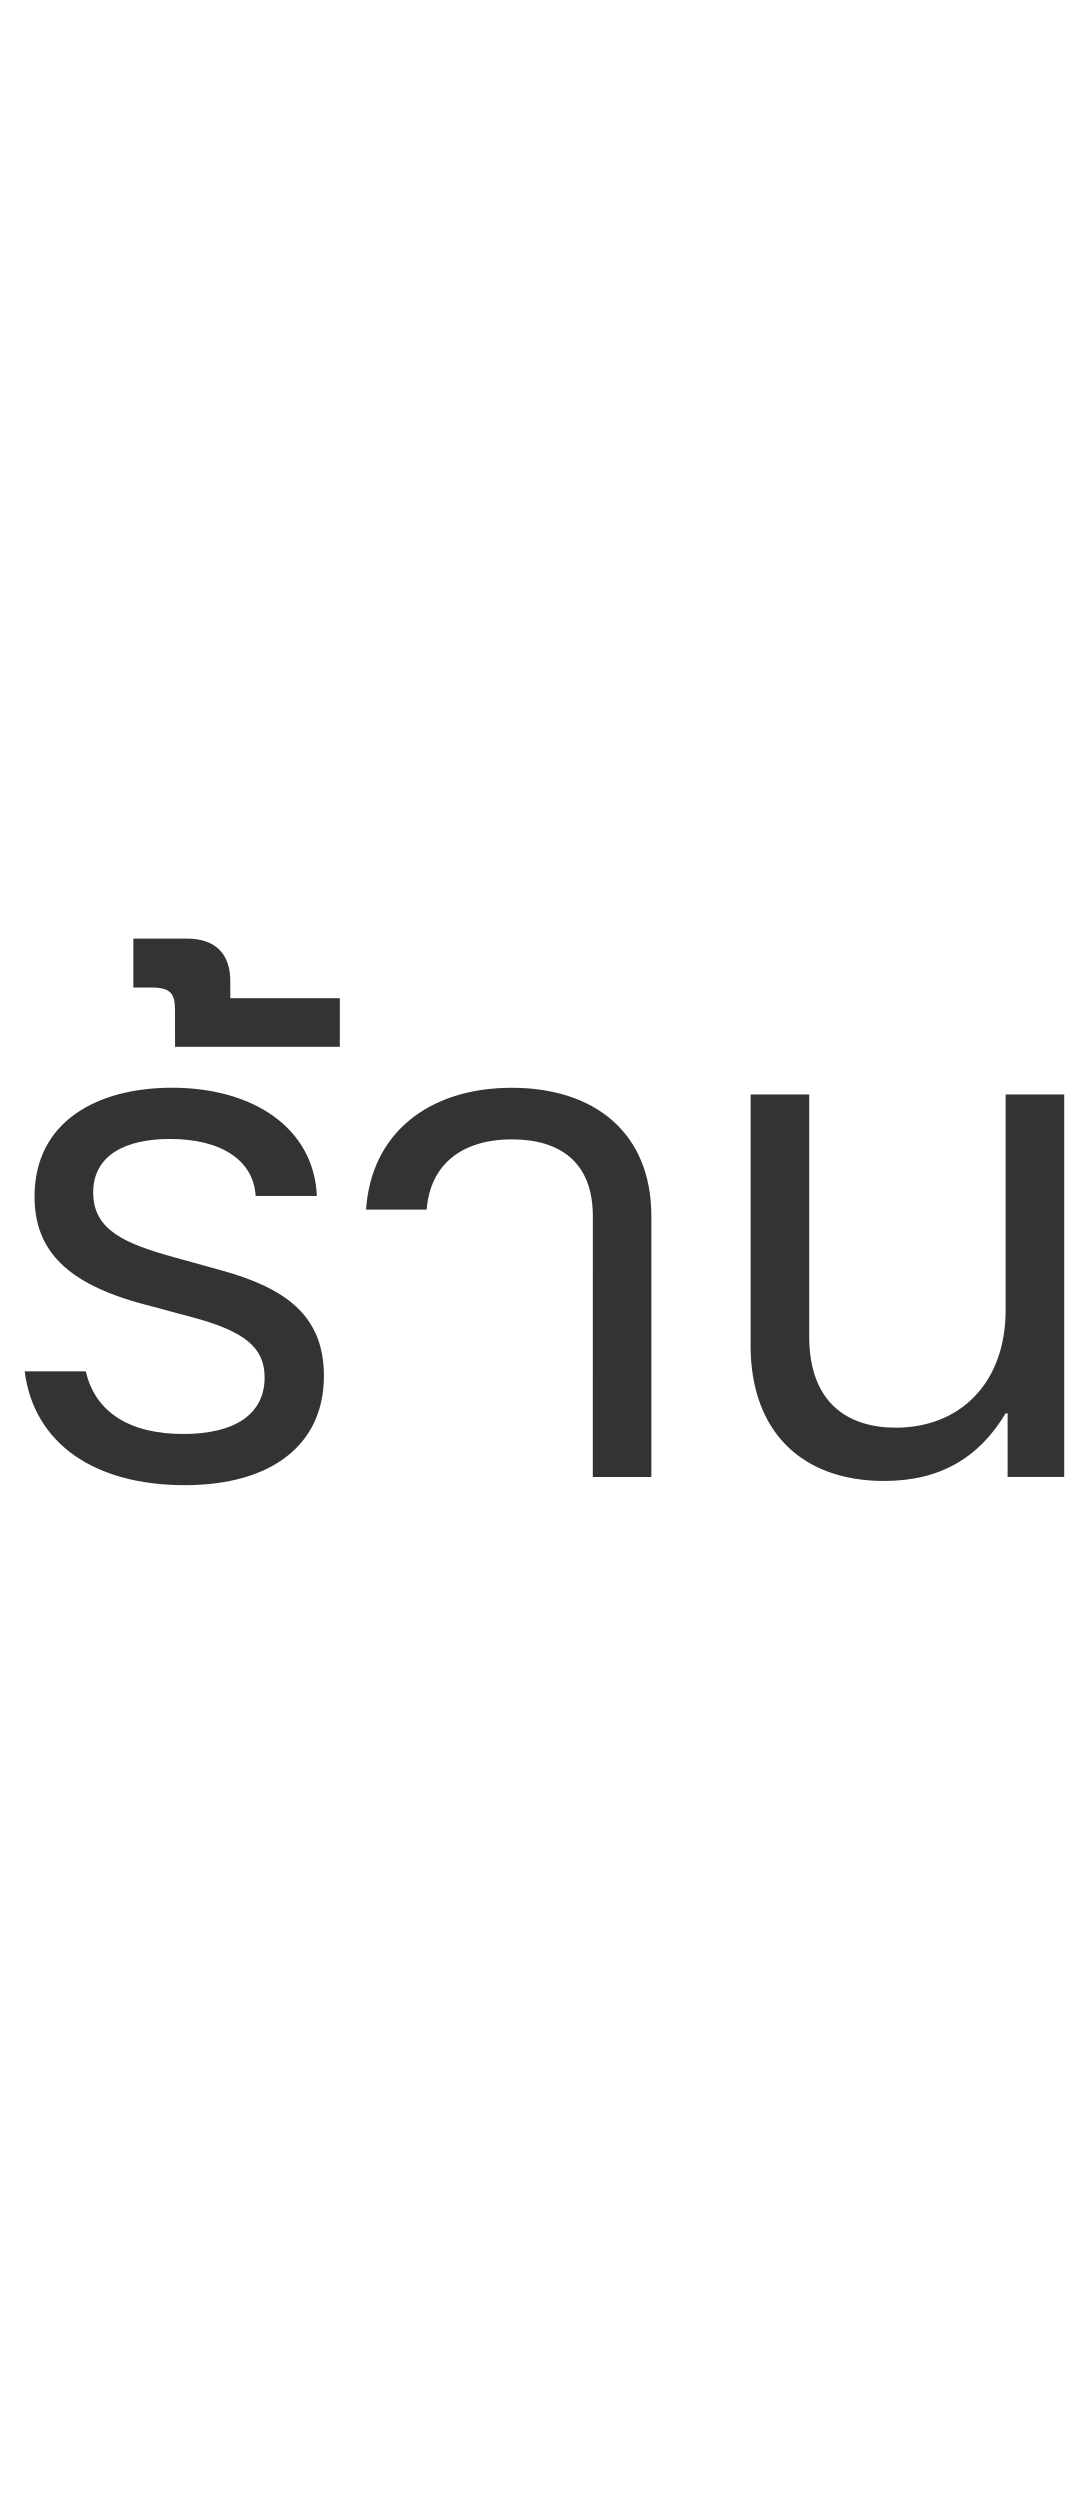
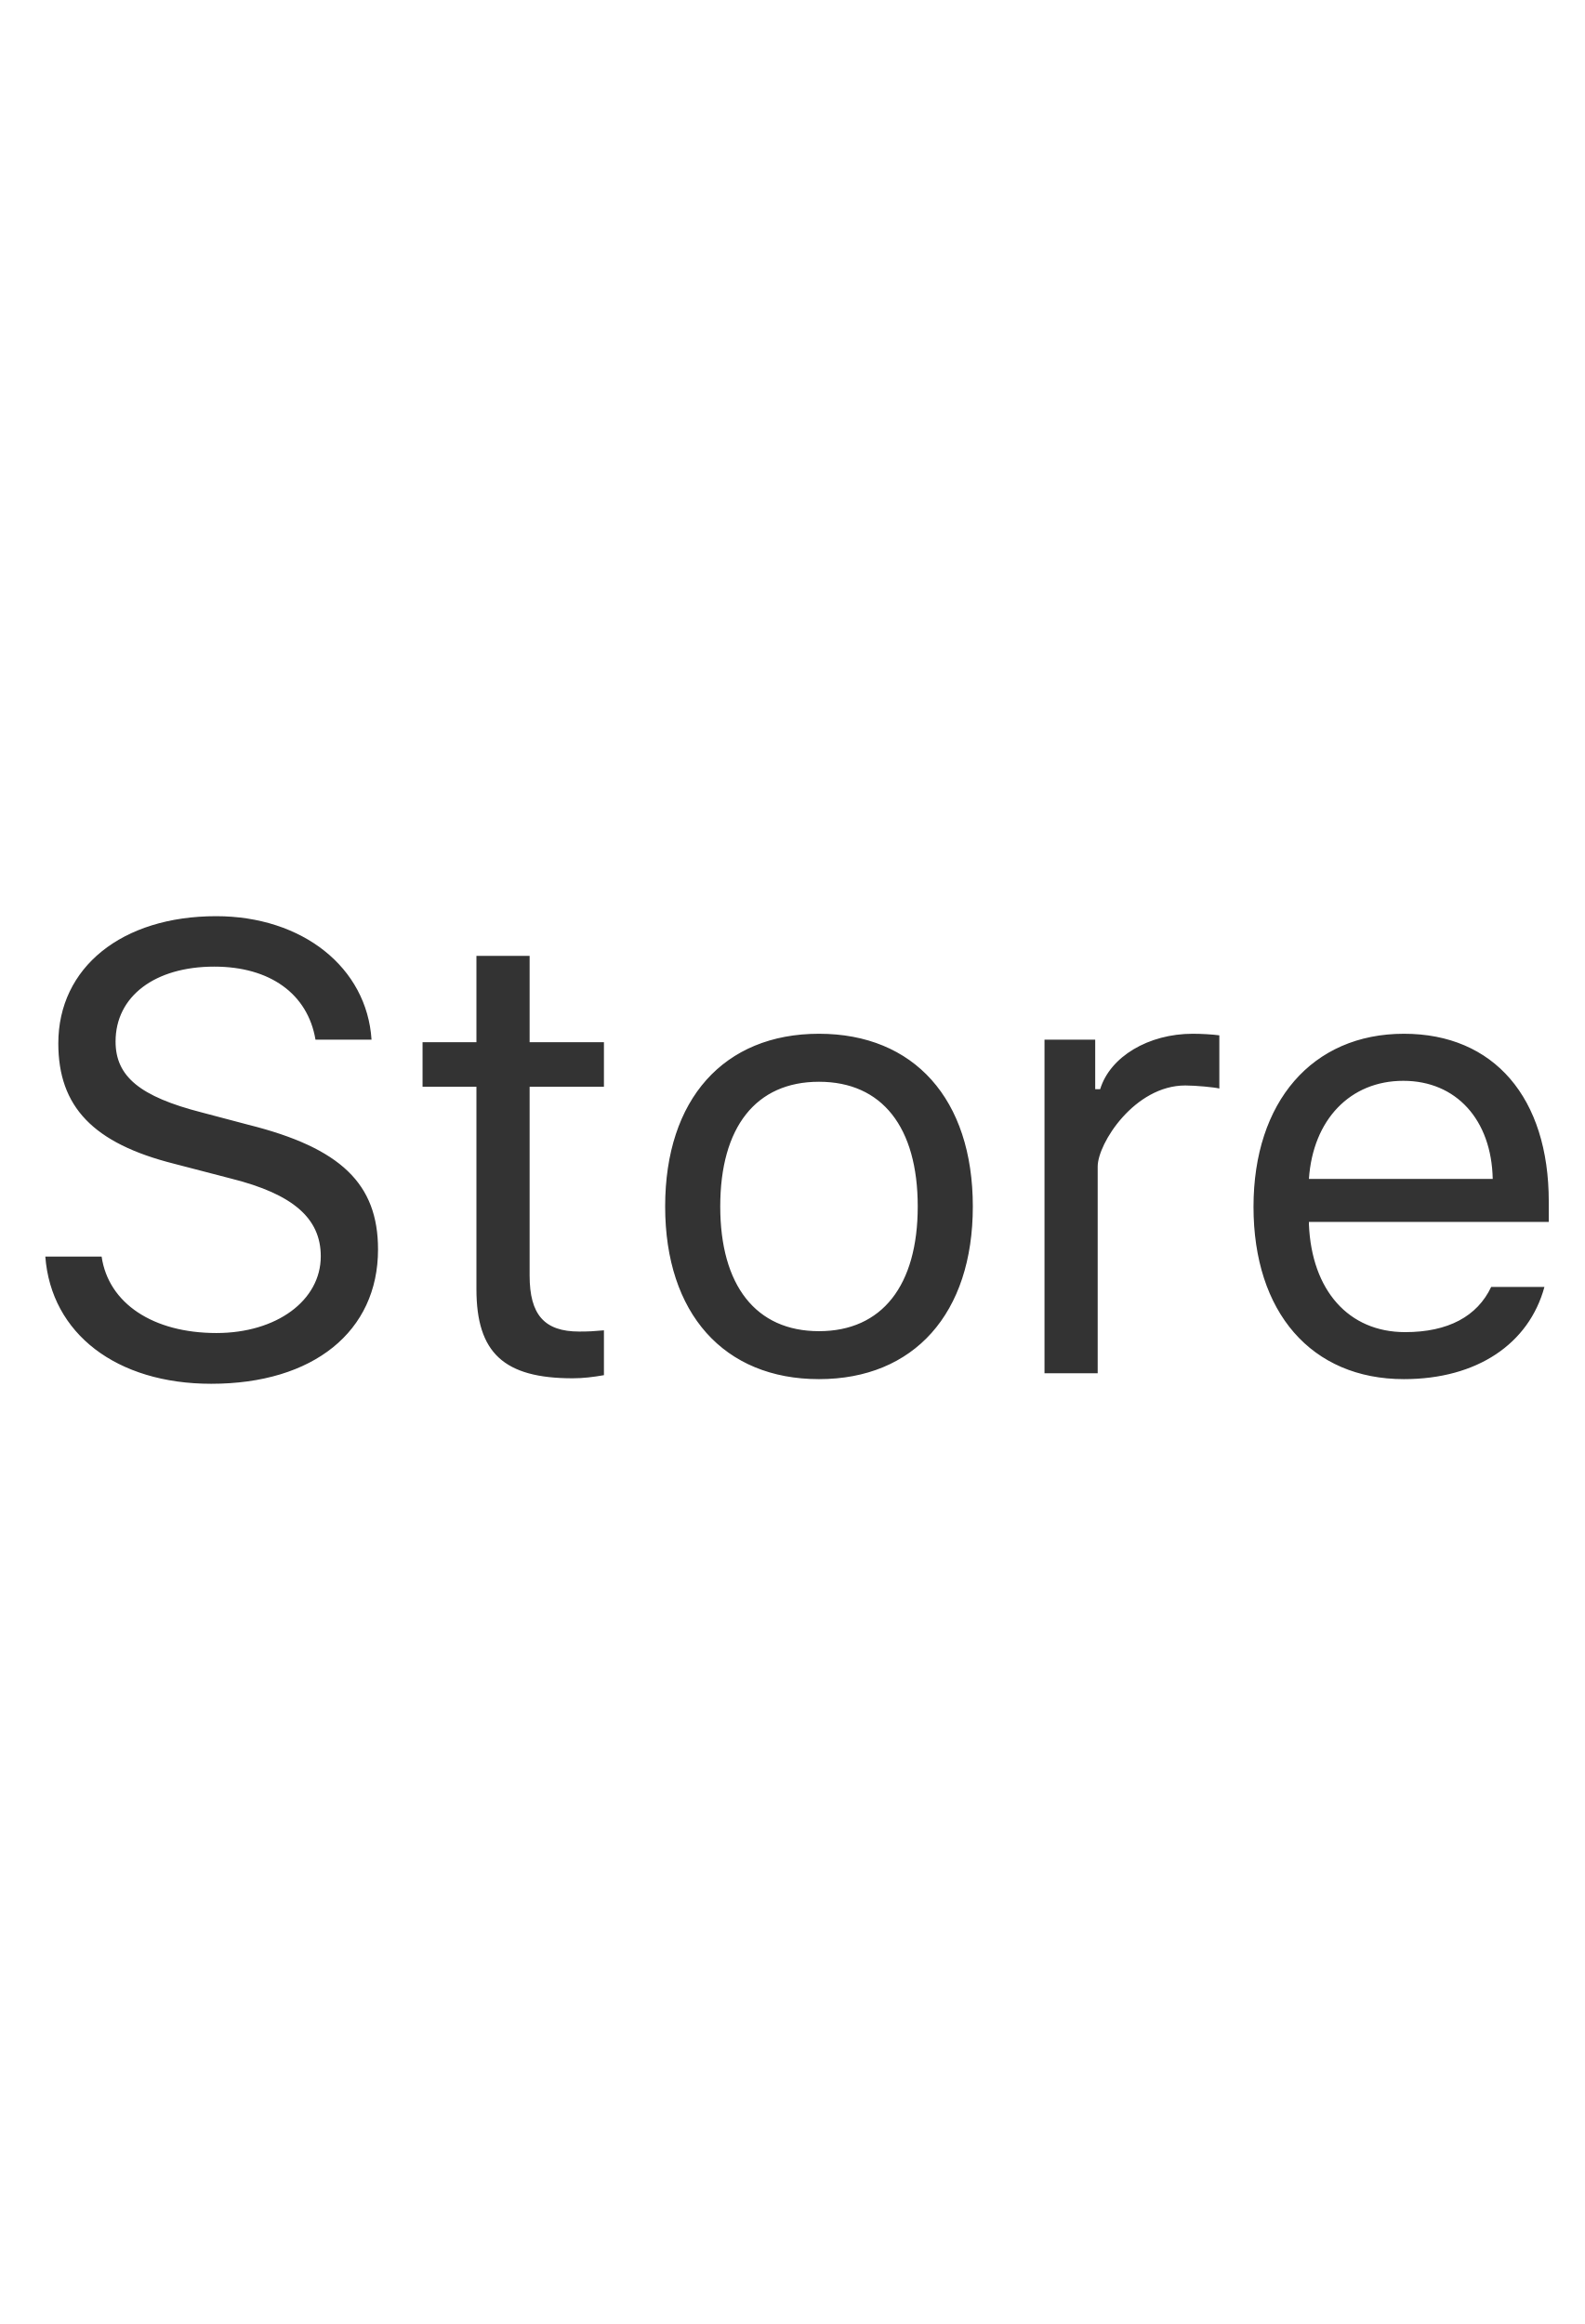
- <svg xmlns="http://www.w3.org/2000/svg" height="44" viewBox="0 0 19 44" width="19" fill-opacity="0.8" fill="#000000">
-   <path d="m.432 24.136h1.078c.17.732.785 1.102 1.717 1.102.896 0 1.43-.34 1.43-.996 0-.521-.346-.809-1.26-1.055l-.873-.234c-1.359-.363-1.916-.955-1.916-1.893 0-1.33 1.113-1.916 2.42-1.916 1.43 0 2.496.709 2.549 1.904h-1.078c-.035-.621-.598-1.002-1.506-1.002-.779 0-1.353.281-1.353.943 0 .668.574.902 1.418 1.137l.844.234c1.113.31 1.799.785 1.799 1.857 0 1.219-.932 1.922-2.449 1.922-1.576 0-2.654-.721-2.818-2.004zm2.648-6.363c0-.293-.082-.393-.428-.393h-.305v-.861h.938c.521 0 .768.281.768.75v.299h1.928v.856h-2.9zm7.354 3.633c0-.979-.609-1.353-1.424-1.353-.891 0-1.441.451-1.5 1.236h-1.067c.088-1.348 1.107-2.144 2.566-2.144 1.43 0 2.455.768 2.455 2.262v4.588h-1.031zm2.777 2.268v-4.412h1.031v4.26c0 1.178.691 1.605 1.523 1.605 1.131 0 1.934-.785 1.934-2.068v-3.797h1.031v6.732h-.996v-1.119h-.035c-.463.773-1.143 1.19-2.139 1.19-1.424-0-2.35-.844-2.35-2.391z" fill-opacity="0.8" fill="#000000" />
+ <svg xmlns="http://www.w3.org/2000/svg" height="44" viewBox="0 0 30 44" width="30" fill-opacity="0.8" fill="#000000">
+   <path d="m26.568 20.463c1.002 0 1.67.738 1.693 1.857h-3.48c.076-1.119.779-1.857 1.787-1.857zm2.754 2.672v-.387c0-1.963-1.037-3.176-2.742-3.176-1.735 0-2.848 1.289-2.848 3.276 0 1.998 1.096 3.263 2.848 3.263 1.383 0 2.367-.668 2.66-1.746h-1.008c-.264.557-.814.856-1.629.856-1.072 0-1.769-.791-1.822-2.039v-.047zm-9.547-3.451h.96v.937h.094c.188-.615.914-1.049 1.752-1.049.164 0 .375.012.504.03v1.007c-.082-.023-.445-.058-.644-.058-.961 0-1.659 1.098-1.659 1.535v3.914h-1.007zm-4.27 5.519c-1.195 0-1.869-.867-1.869-2.361 0-1.5.674-2.361 1.869-2.361 1.196 0 1.87.861 1.87 2.361 0 1.494-.674 2.361-1.87 2.361zm0-5.631c-1.798 0-2.912 1.237-2.912 3.27 0 2.027 1.114 3.269 2.912 3.269 1.799 0 2.913-1.242 2.913-3.269 0-2.033-1.114-3.27-2.913-3.27zm-5.478-1.475v1.635h1.407v.843h-1.407v3.575c0 .744.282 1.06.938 1.06.182 0 .281-.006.469-.023v.849c-.199.035-.393.059-.592.059-1.301 0-1.822-.481-1.822-1.688v-3.832h-1.02v-.843h1.02v-1.635zm-8.103 5.694c.129.885.973 1.447 2.174 1.447 1.137 0 1.975-.615 1.975-1.453 0-.72-.527-1.177-1.693-1.47l-1.084-.282c-1.53-.386-2.192-1.078-2.192-2.279 0-1.436 1.201-2.408 2.988-2.408 1.635 0 2.854.972 2.942 2.338h-1.061c-.146-.867-.861-1.383-1.916-1.383-1.125 0-1.869.562-1.869 1.418 0 .662.463 1.043 1.629 1.342l.885.234c1.752.439 2.455 1.119 2.455 2.361 0 1.553-1.225 2.543-3.158 2.543-1.793 0-3.03-.949-3.141-2.408z" fill-opacity="0.8" fill="#000000" />
</svg>
